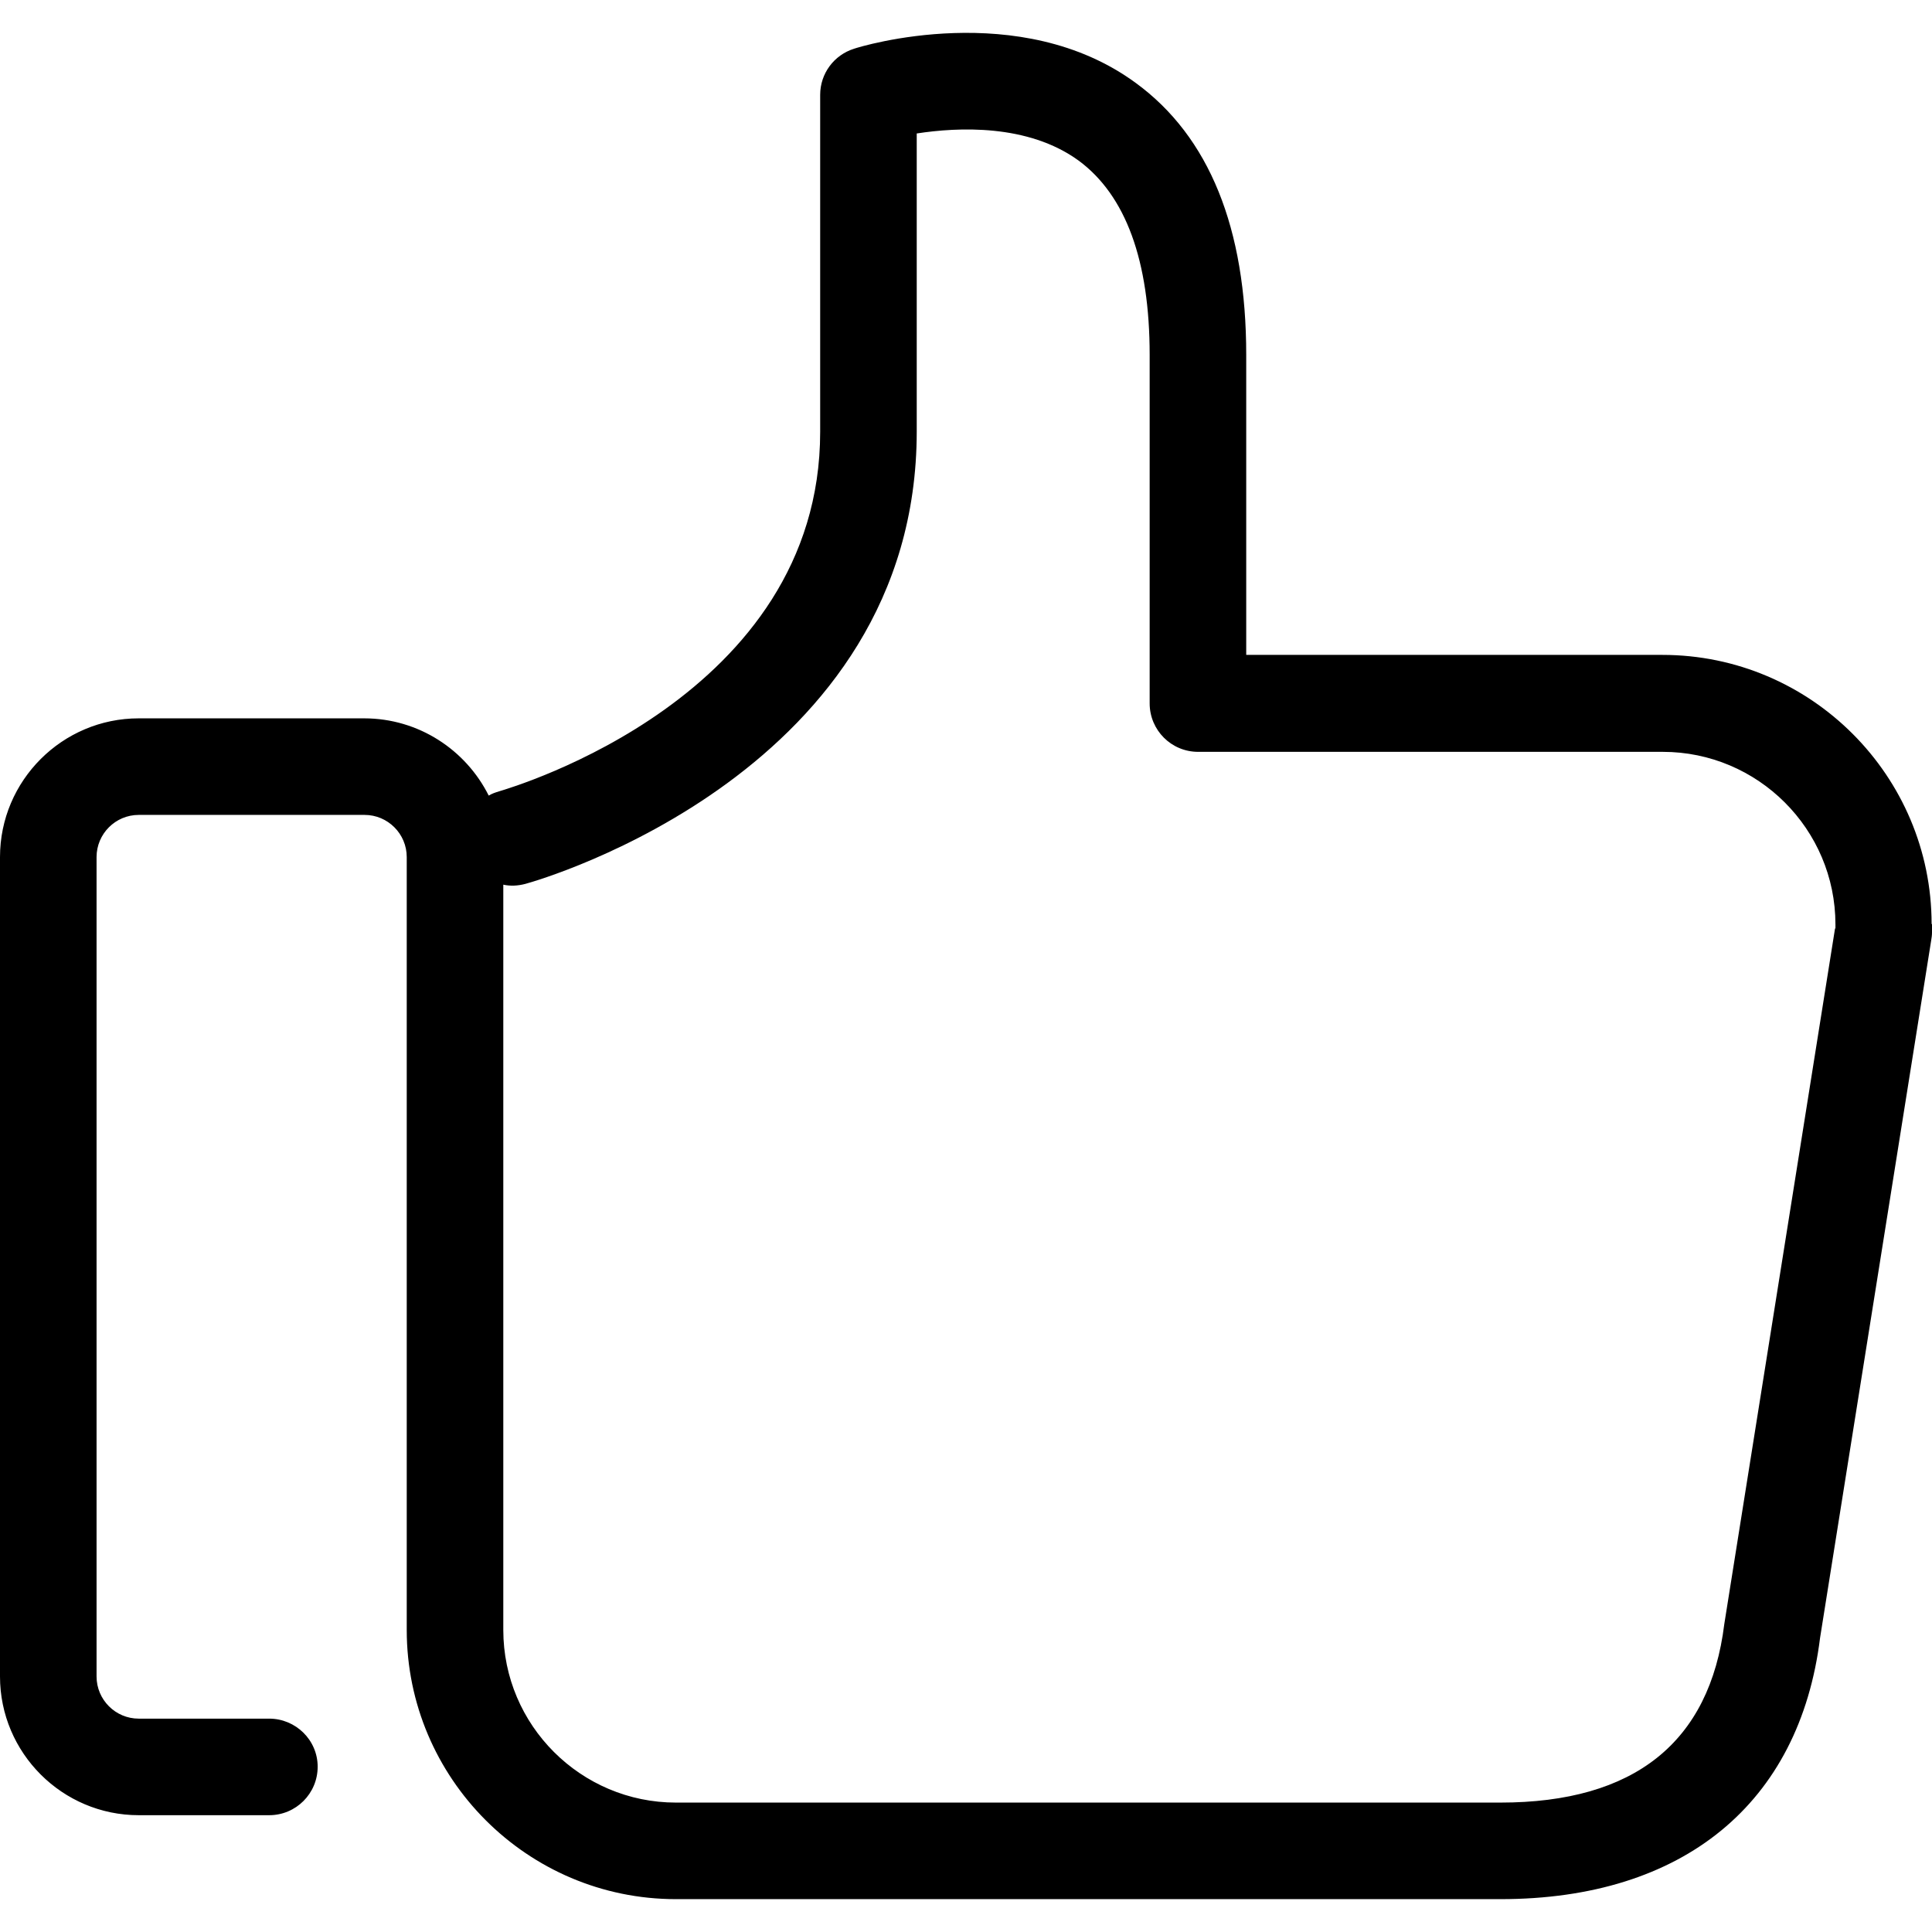
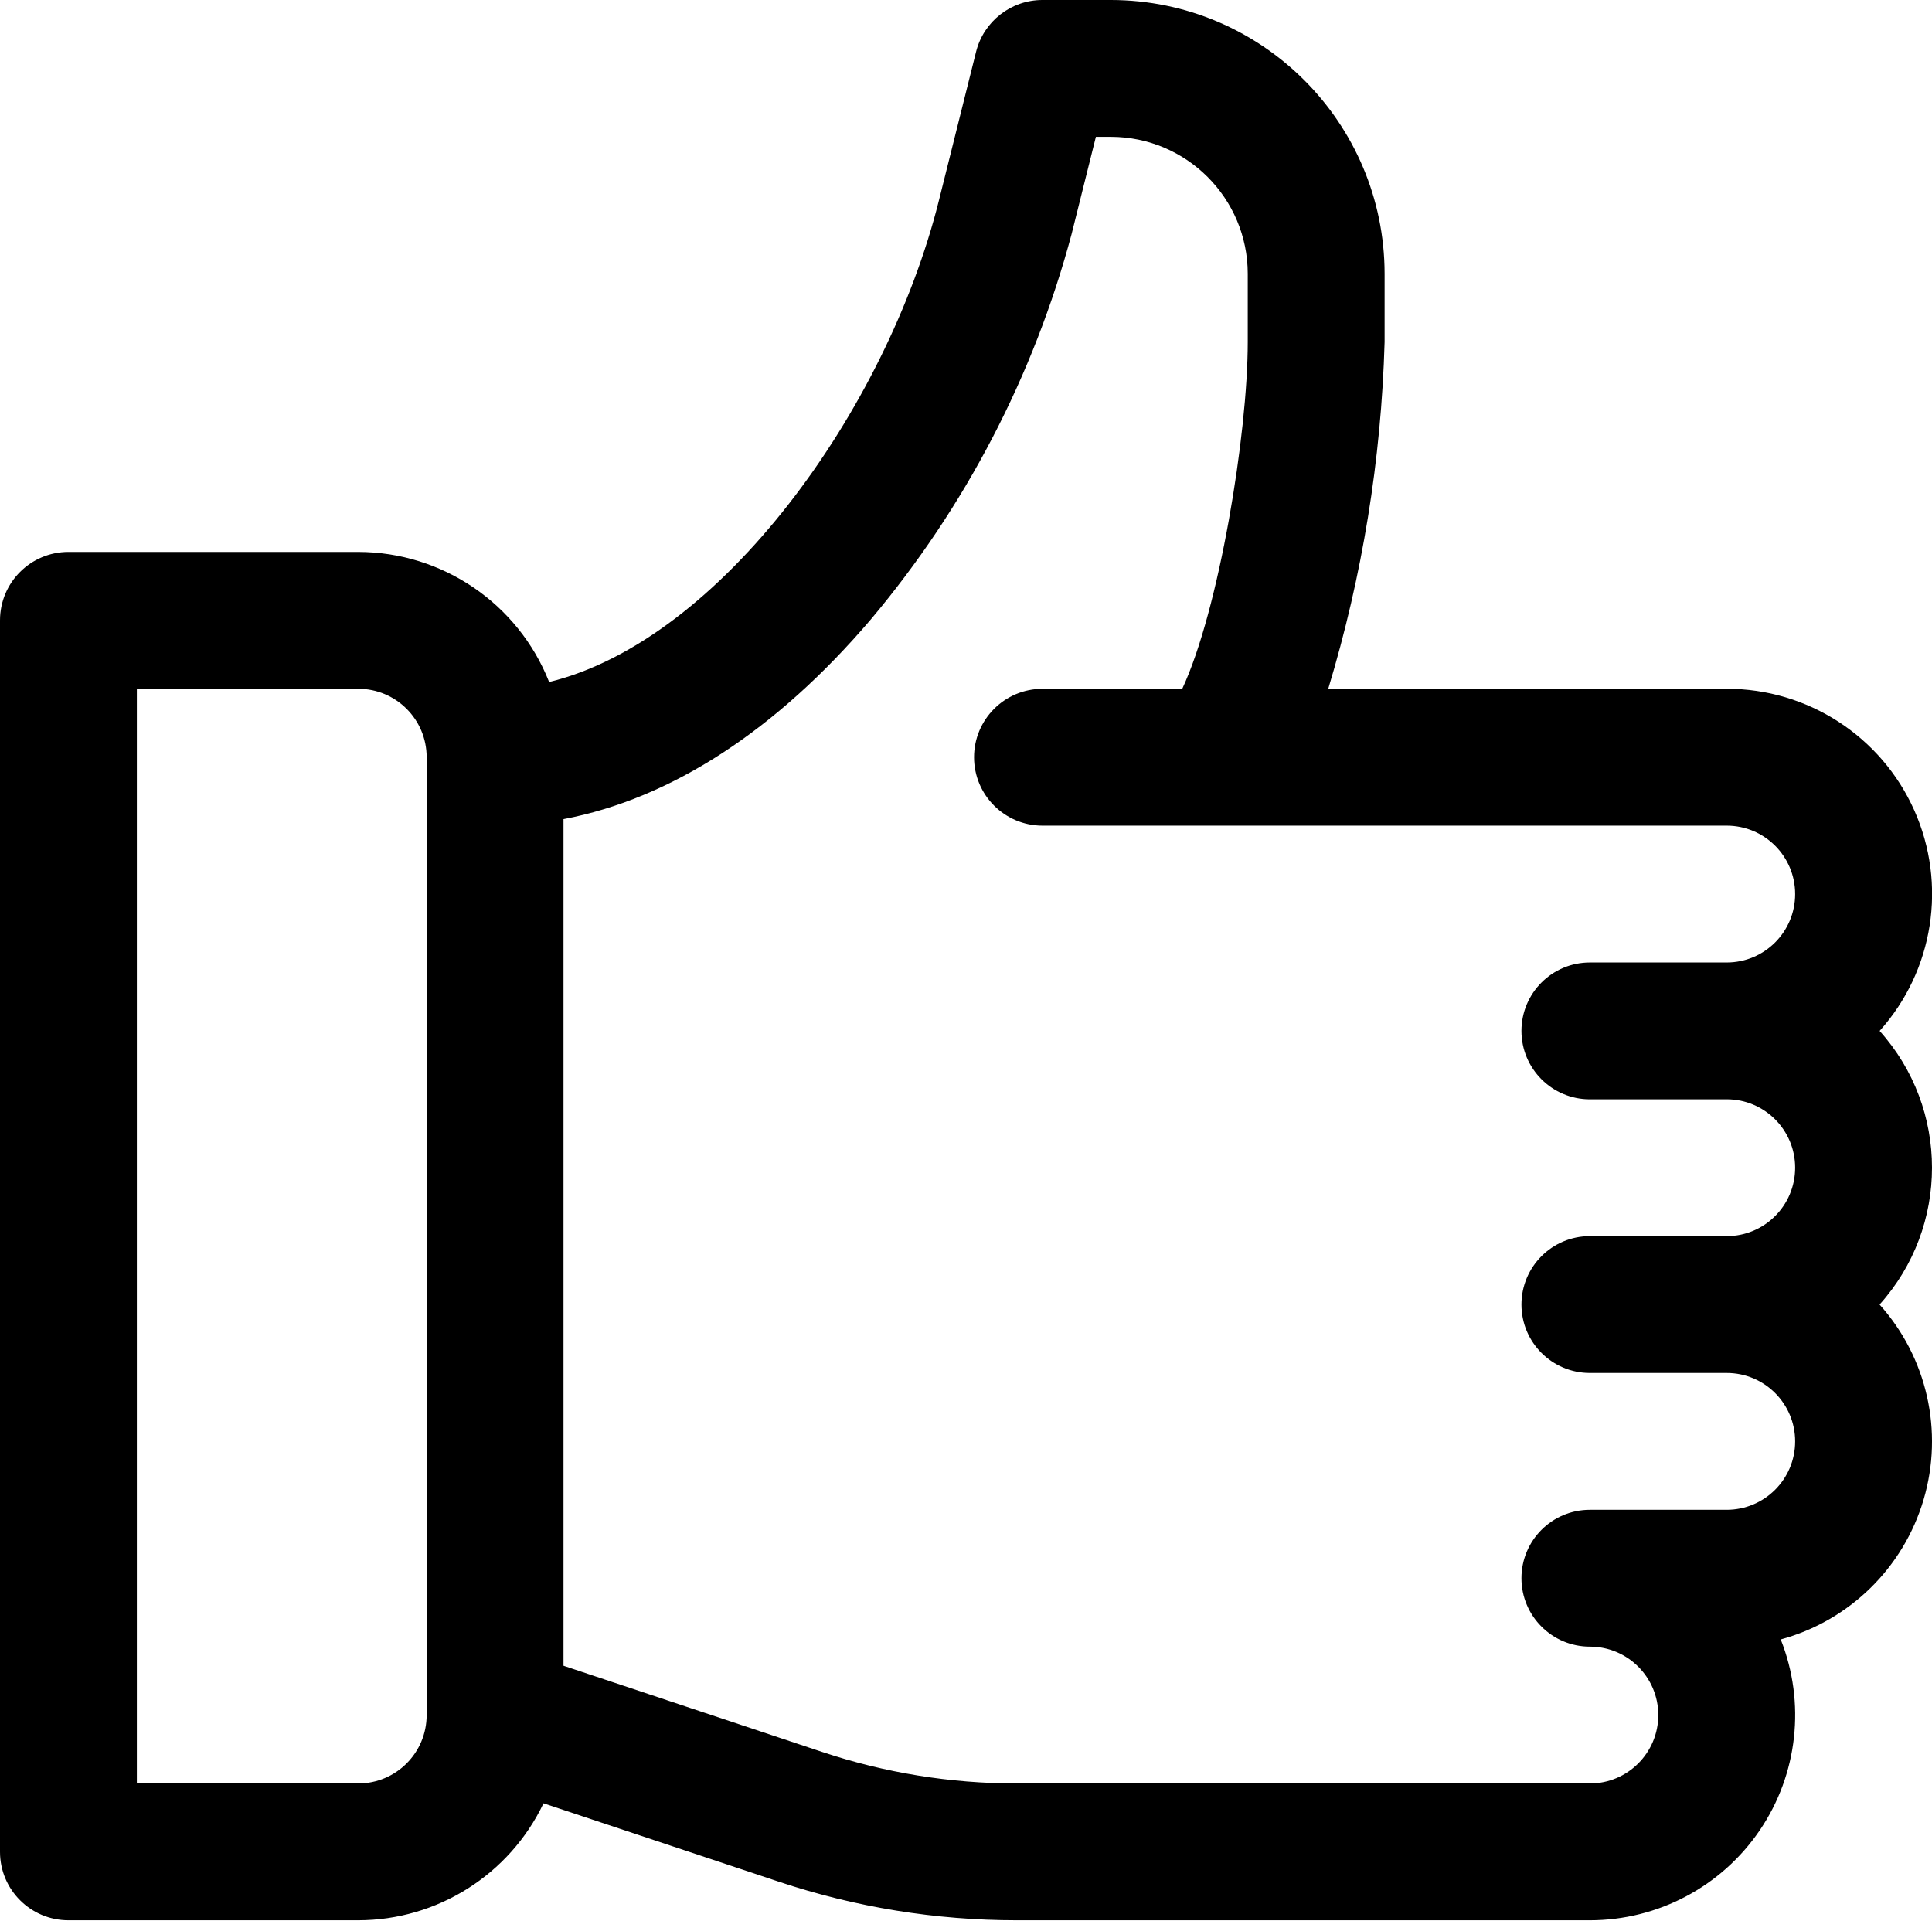
- <svg xmlns="http://www.w3.org/2000/svg" version="1.1" id="Capa_1" x="0px" y="0px" viewBox="0 0 490.2 490.2" xml:space="preserve">
-   <g>
-     <path d="M490.1,234.464c0-37.6-30.6-68.3-68.3-68.3H316.2v-76.1c0-32.2-9.4-55.4-28-69c-29.4-21.6-69.8-9.3-71.5-8.7   c-5.1,1.6-8.6,6.3-8.6,11.7v85.5c0,67.3-78.1,90.2-81.4,91.2c-1,0.3-1.9,0.6-2.7,1.1c-5.8-11.6-17.8-19.6-31.6-19.6H35.2   c-19.4,0-35.2,15.8-35.2,35.2v207.9c0,19.4,15.8,35.2,35.2,35.2h33.1c6.8,0,12.3-5.5,12.3-12.3s-5.6-12.2-12.3-12.2H35.2   c-5.9,0-10.7-4.8-10.7-10.7v-207.9c0-5.9,4.8-10.7,10.7-10.7h57.3c5.9,0,10.7,4.8,10.7,10.7v196.1c0,37.6,30.6,68.3,68.3,68.3   h209.2c46.4,0,75.9-24.3,81.1-66.3l28.2-177c0.1-0.6,0.2-1.3,0.2-1.9v-2.2H490.1z M465.6,235.564l-28.1,176.5   c-3.7,30-22.8,45.3-56.8,45.3h-7.8H171.5c-24.1,0-43.8-19.6-43.8-43.8v-189.1c1.8,0.4,3.7,0.3,5.6-0.2   c4.1-1.1,99.3-28.7,99.3-114.8v-75.6c10.4-1.6,28.2-2.5,41.1,6.9c11.9,8.8,18,25.3,18,49.3v88.4c0,6.8,5.5,12.3,12.3,12.3h117.9   c24.1,0,43.8,19.6,43.8,43.8v1H465.6z" />
-   </g>
-   <g>
- </g>
-   <g>
- </g>
-   <g>
- </g>
-   <g>
- </g>
-   <g>
- </g>
-   <g>
- </g>
-   <g>
- </g>
-   <g>
- </g>
-   <g>
- </g>
-   <g>
- </g>
-   <g>
- </g>
-   <g>
- </g>
-   <g>
- </g>
-   <g>
- </g>
-   <g>
- </g>
+ <svg xmlns="http://www.w3.org/2000/svg" width="96" height="95.428" viewBox="0 0 96 95.428">
+   <path id="Path_83" data-name="Path 83" d="M127.4,142.227a10.194,10.194,0,0,0-7.6-17H100A65.927,65.927,0,0,0,102.8,108v-3.4A13.617,13.617,0,0,0,89.2,91H85.8a3.4,3.4,0,0,0-3.3,2.575l-1.852,7.41c-2.6,10.377-10.835,21.826-19.362,23.907a10.214,10.214,0,0,0-9.488-6.465H37.4a3.4,3.4,0,0,0-3.4,3.4v61.2a3.4,3.4,0,0,0,3.4,3.4H51.8a10.211,10.211,0,0,0,9.207-5.814l11.682,3.894a37.318,37.318,0,0,0,11.828,1.92H113a10.2,10.2,0,0,0,9.484-13.958,10.194,10.194,0,0,0,4.912-16.642,10.18,10.18,0,0,0,0-13.6Zm-72.2,34a3.4,3.4,0,0,1-3.4,3.4h-11v-54.4h11a3.4,3.4,0,0,1,3.4,3.4Zm57.8-30.6h6.8a3.4,3.4,0,1,1,0,6.8H113a3.4,3.4,0,0,0,0,6.8h6.8a3.4,3.4,0,1,1,0,6.8H113a3.4,3.4,0,1,0,0,6.8,3.4,3.4,0,0,1,0,6.8H84.517a30.534,30.534,0,0,1-9.679-1.571L62,173.777V131.705c5.333-1.013,10.554-4.391,15.266-9.919a49.611,49.611,0,0,0,9.98-19.151L88.454,97.8H89.2a6.808,6.808,0,0,1,6.8,6.8V108c0,4.565-1.428,13.321-3.255,17.229H85.8a3.4,3.4,0,0,0,0,6.8h34a3.4,3.4,0,1,1,0,6.8H113a3.4,3.4,0,0,0,0,6.8Z" transform="translate(-34 -91)" />
</svg>
